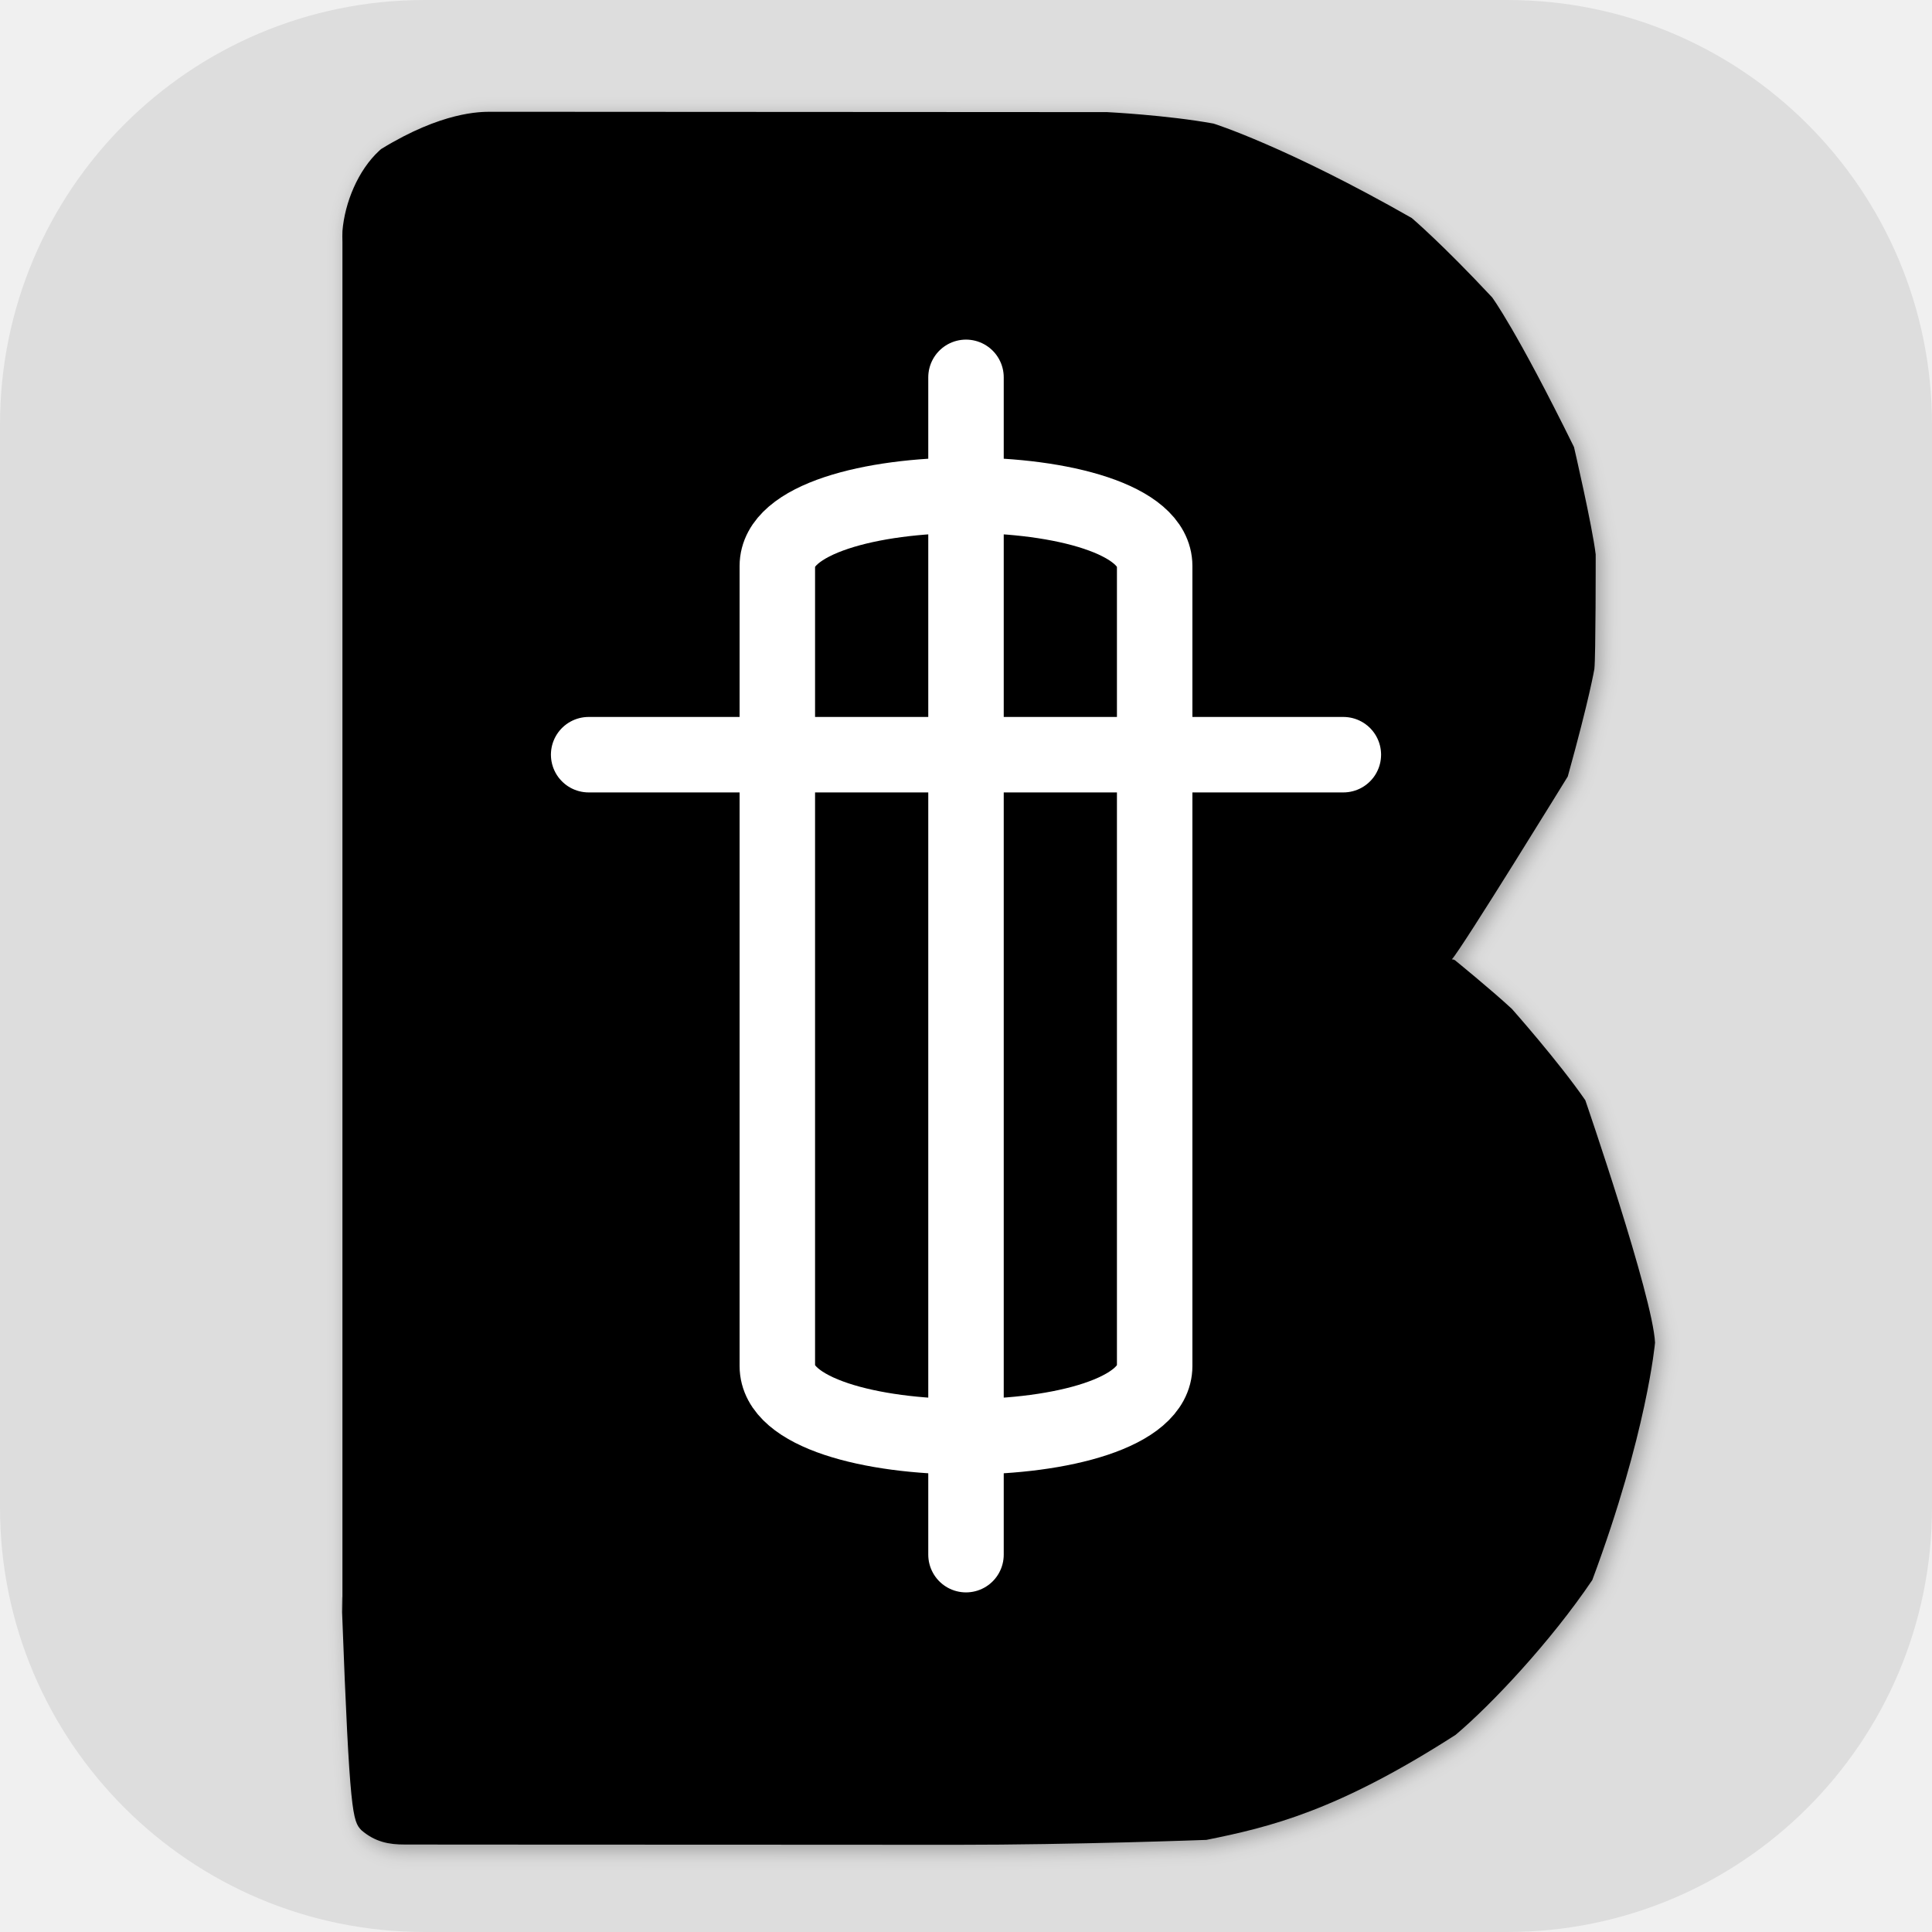
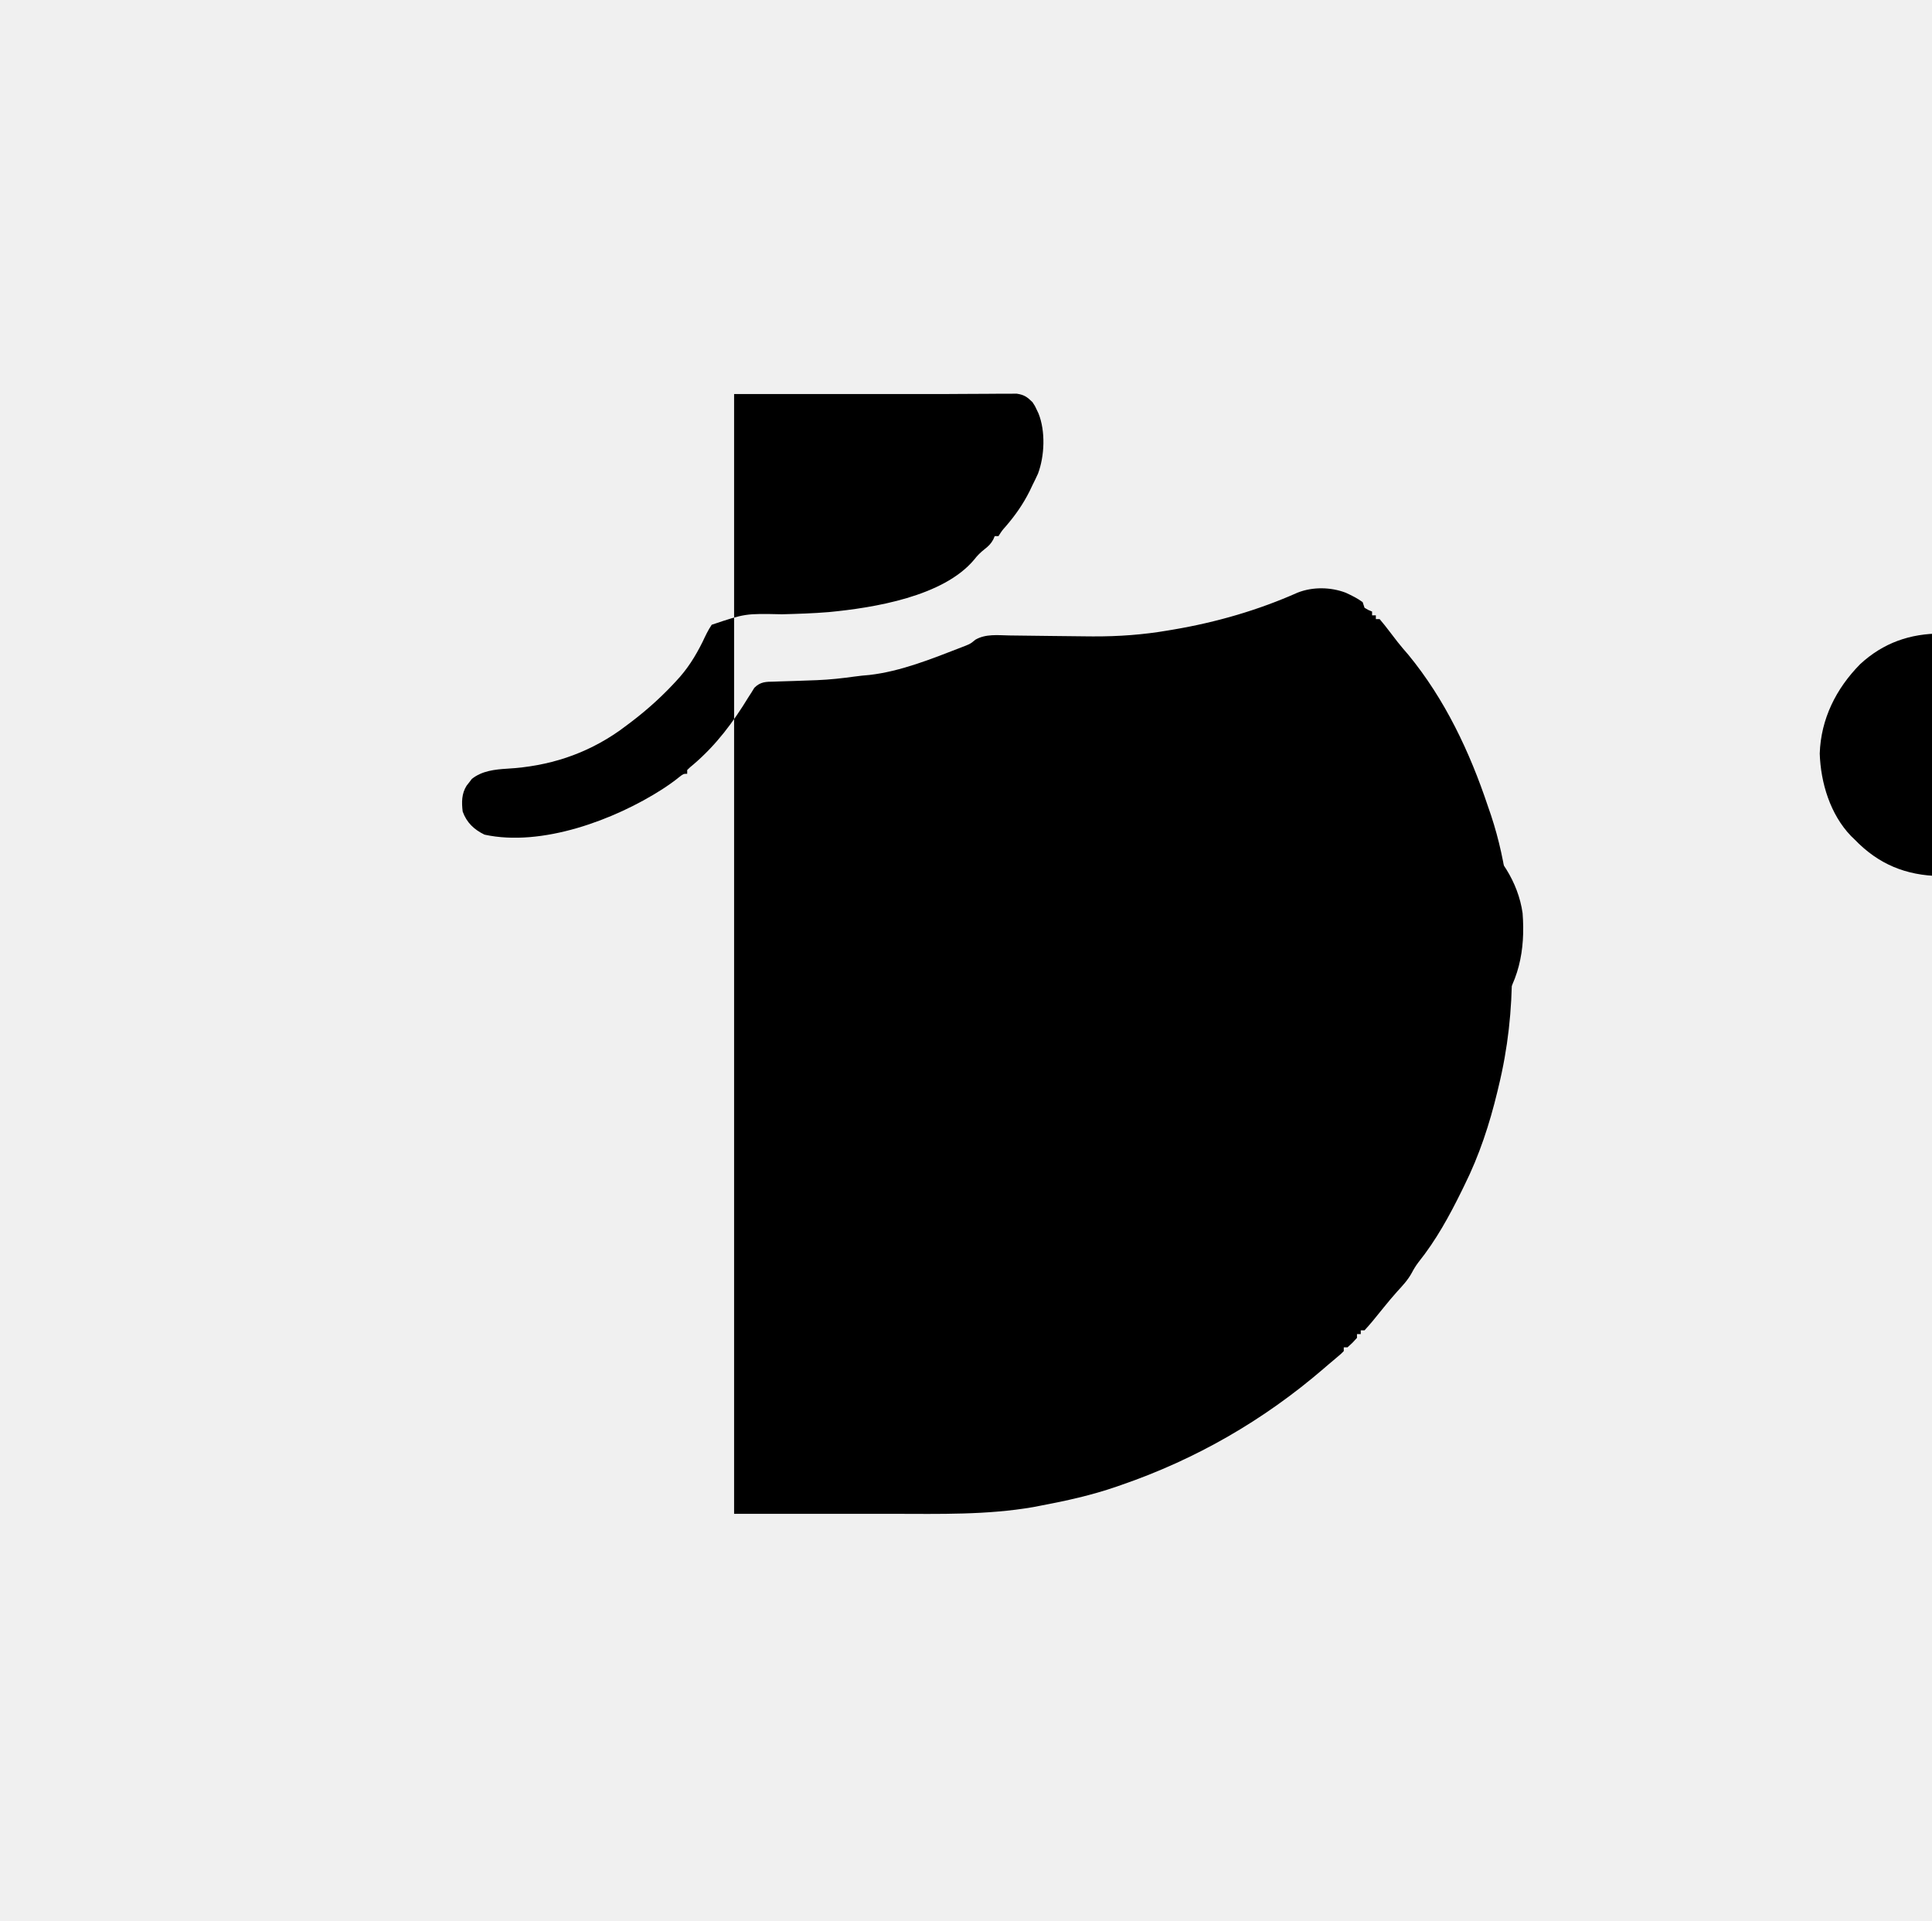
- <svg xmlns="http://www.w3.org/2000/svg" version="1.1" viewBox="0 0 2048 2048" width="2048" height="2048">
+ <svg xmlns="http://www.w3.org/2000/svg" version="1.1" viewBox="0 0 1024 1018" width="1024" height="1018">
  <defs>
-     <linearGradient id="ai-gradient" x1="0%" y1="0%" x2="100%" y2="100%">
+     <linearGradient id="logo-gradient" x1="0%" y1="0%" x2="100%" y2="100%">
      <stop offset="0%" style="stop-color:oklch(0.5 0.2 260)" />
      <stop offset="100%" style="stop-color:oklch(0.6 0.15 320)" />
    </linearGradient>
-     <filter id="shadow" x="-20%" y="-20%" width="140%" height="140%">
-       <feGaussianBlur in="SourceAlpha" stdDeviation="10" />
-       <feOffset dx="5" dy="5" result="offsetblur" />
-       <feComponentTransfer>
-         <feFuncA type="linear" slope="0.3" />
-       </feComponentTransfer>
-       <feMerge>
-         <feMergeNode />
-         <feMergeNode in="SourceGraphic" />
-       </feMerge>
-     </filter>
  </defs>
-   <rect width="2048" height="2048" rx="450" fill="url(#ai-gradient)" opacity="0.08" />
-   <g fill="url(#ai-gradient)" filter="url(#shadow)">
-     <path d="M404 158 C403.35 158.575 402.701 159.15 402.031 159.742 C379.485 180.533 365.457 214.833 363 245 C362.864 248.91 362.864 252.817 363 256.7 L363 1709 C362.631 1671.922 362.639 1709.097 362.639 1709.097 C370.672 1924.176 373.929 1930.295 383 1940 C397.745 1952.763 412.794 1955.308 428.84 1955.26 C430.241 1955.263 431.643 1955.267 433.044 1955.272 C448.777 1955.273 452.965 1955.282 457.153 1955.29 C511.926 1955.328 533.706 1955.353 577.265 1955.367 C578.957 1955.367 621.725 1955.384 621.725 1955.384 C735.429 1955.423 768.644 1955.426 768.644 1955.426 C883.627 1955.487 1012.906 1955.552 1012.906 1955.552 C1139.613 1955.607 1278.832 1950.354 1278.832 1950.354 C1346.449 1936.711 1417.43 1919.691 1543 1839 C1581 1807 1644 1740 1687.9 1674.9 C1746 1519 1754.4 1423.25 1754.4 1423.25 C1752 1374 1680.5 1166.3 1680.5 1166.3 C1652 1125 1602.6 1069.4 1602.6 1069.4 C1580.1 1048.6 1542.7 1018.2 1542.7 1018.2 C1541.1 1016.8 1539 1017 1539 1017 C1550 1005 1661.9 823.1 1661.9 823.1 C1685 740 1690.1 709.1 1690.1 709.1 C1691.6 696 1691.5 587.75 1691.5 587.75 C1687.9 557.5 1668.5 473.9 1668.5 473.9 C1607 349 1581.7 315.2 1581.7 315.2 C1528 257.75 1496.5 231.1 1496.5 231.1 C1363 155 1286.4 131 1286.4 131 C1237 122 1173.6 118.85 1173.6 118.85 C1051.9 118.77 919.9 118.71 919.9 118.71 C891 118.7 787.5 118.64 787.5 118.64 C678 118.58 615.3 118.54 615.3 118.54 C567.5 118.53 520.1 118.5 520.1 118.5 C509.3 118.5 468.6 118.3 404 158 Z" />
-     <path d="M1024 400 L1024 1648 M624 800 L1424 800 M824 600 C824 500 1224 500 1224 600 L1224 1448 C1224 1548 824 1548 824 1448 Z" stroke="white" stroke-width="80" fill="none" stroke-linecap="round" />
-   </g>
+   <path d="M0 0 C3.509 -0.009 7.018 -0.03 10.527 -0.062 C14.839 -0.1 19.15 -0.119 23.462 -0.123 C25.085 -0.128 26.708 -0.14 28.331 -0.158 C30.579 -0.183 32.825 -0.182 35.073 -0.175 C36.345 -0.181 37.617 -0.187 38.928 -0.193 C42.85 0.381 44.467 1.548 47.264 4.295 C48.593 6.295 48.593 6.295 49.514 8.295 C49.829 8.955 50.143 9.615 50.468 10.295 C54.23 19.739 53.7 32.801 50.202 42.17 C49.267 44.233 48.287 46.275 47.264 48.295 C46.745 49.383 46.225 50.471 45.69 51.592 C42.243 58.438 38.184 64.251 33.182 70.053 C31.147 72.343 31.147 72.343 29.264 75.295 C28.604 75.295 27.944 75.295 27.264 75.295 C26.874 76.194 26.874 76.194 26.475 77.112 C25.182 79.445 23.97 80.593 21.889 82.233 C19.701 83.963 18.096 85.515 16.389 87.748 C0.037 107.347 -36.866 113.306 -60.664 115.574 C-68.954 116.267 -77.233 116.523 -85.548 116.733 C-104.929 116.314 -104.929 116.314 -122.736 122.295 C-124.678 125.138 -126.092 128.182 -127.548 131.295 C-131.481 139.182 -135.643 145.854 -141.736 152.295 C-142.208 152.802 -142.681 153.309 -143.168 153.831 C-151.028 162.203 -159.476 169.517 -168.736 176.295 C-169.71 177.014 -170.685 177.734 -171.689 178.475 C-189.596 191.049 -209.341 197.334 -231.088 198.576 C-237.753 198.994 -244.518 199.73 -249.892 204.014 C-250.335 204.602 -250.779 205.19 -251.236 205.795 C-251.7 206.383 -252.164 206.971 -252.642 207.576 C-255.344 211.823 -255.317 216.441 -254.736 221.295 C-252.625 227.18 -248.705 230.846 -243.173 233.545 C-212.824 240.167 -174.188 225.664 -149.048 209.545 C-145.89 207.482 -142.886 205.418 -139.966 203.03 C-137.736 201.295 -137.736 201.295 -135.736 201.295 C-135.736 200.635 -135.736 199.975 -135.736 199.295 C-134.267 197.85 -134.267 197.85 -132.236 196.17 C-120.318 185.943 -111.422 174.046 -103.271 160.662 C-102.511 159.491 -102.511 159.491 -101.736 158.295 C-101.212 157.439 -100.688 156.583 -100.148 155.701 C-96.876 152.438 -93.986 152.507 -89.595 152.44 C-88.395 152.391 -88.395 152.391 -87.171 152.341 C-84.61 152.241 -82.048 152.173 -79.486 152.108 C-76.147 152 -72.808 151.878 -69.47 151.752 C-68.652 151.723 -67.834 151.694 -66.992 151.664 C-60.259 151.394 -53.652 150.666 -46.981 149.741 C-44.394 149.386 -41.838 149.11 -39.236 148.92 C-22.494 147.008 -6.083 140.332 9.522 134.295 C10.642 133.862 10.642 133.862 11.784 133.42 C14.433 132.327 14.433 132.327 17.059 130.188 C22.491 127.058 28.904 127.843 34.975 127.964 C37.339 128.011 39.702 128.033 42.067 128.049 C47.112 128.087 52.157 128.159 57.202 128.233 C63.794 128.325 70.386 128.403 76.979 128.448 C77.779 128.453 78.578 128.458 79.402 128.464 C92.874 128.528 105.969 127.585 119.264 125.295 C120.211 125.136 121.159 124.976 122.134 124.812 C144.766 120.966 166.853 114.581 187.854 105.24 C195.813 102.119 205.288 102.277 213.264 105.295 C216.405 106.751 219.474 108.237 222.264 110.295 C222.594 111.285 222.924 112.275 223.264 113.295 C225.265 114.504 225.265 114.504 227.264 115.295 C227.264 115.955 227.264 116.615 227.264 117.295 C227.924 117.295 228.584 117.295 229.264 117.295 C229.264 117.955 229.264 118.615 229.264 119.295 C229.924 119.295 230.584 119.295 231.264 119.295 C233.031 121.364 234.688 123.441 236.327 125.608 C237.332 126.919 238.339 128.228 239.346 129.537 C240.094 130.509 240.094 130.509 240.857 131.501 C242.669 133.81 244.593 136.014 246.514 138.233 C265.884 161.818 279.021 189.66 288.637 218.423 C289.194 220.086 289.769 221.744 290.346 223.401 C298.844 249.029 301.488 275.961 301.452 302.795 C301.451 303.684 301.45 304.572 301.449 305.487 C301.4 326.839 299.321 346.517 294.264 367.295 C294.064 368.133 293.864 368.971 293.658 369.835 C289.549 386.914 284.097 403.546 276.264 419.295 C275.771 420.308 275.277 421.322 274.768 422.365 C268.188 435.732 261.151 448.594 251.811 460.248 C250.445 462.056 249.374 463.794 248.327 465.795 C246.25 469.633 243.415 472.63 240.479 475.834 C238.112 478.465 235.871 481.173 233.639 483.92 C232.52 485.295 232.52 485.295 231.378 486.698 C230.062 488.314 228.747 489.932 227.432 491.549 C226.087 493.169 224.682 494.739 223.264 496.295 C222.604 496.295 221.944 496.295 221.264 496.295 C221.264 496.955 221.264 497.615 221.264 498.295 C220.604 498.295 219.944 498.295 219.264 498.295 C219.264 498.955 219.264 499.615 219.264 500.295 C216.889 502.92 216.889 502.92 214.264 505.295 C213.604 505.295 212.944 505.295 212.264 505.295 C212.264 505.955 212.264 506.615 212.264 507.295 C210.971 508.635 210.971 508.635 209.077 510.233 C207.979 511.165 207.979 511.165 206.858 512.115 C206.002 512.835 205.146 513.554 204.264 514.295 C203.285 515.138 202.305 515.981 201.296 516.85 C169.616 544.068 133.782 564.696 94.264 578.295 C93.509 578.559 92.753 578.823 91.974 579.095 C78.647 583.71 65.113 586.694 51.264 589.295 C50.098 589.521 48.931 589.746 47.729 589.979 C23.198 594.238 -1.92 593.588 -26.715 593.557 C-32.081 593.552 -37.446 593.559 -42.811 593.565 C-53.285 593.573 -63.758 593.572 -74.232 593.566 C-82.746 593.561 -91.26 593.561 -99.775 593.563 C-100.991 593.563 -102.208 593.563 -103.461 593.564 C-105.933 593.564 -108.405 593.565 -110.877 593.566 L-110.877 0 Z " fill="url(#logo-gradient)" transform="translate(499.9652,208.8735)" />
+   <path d="M0 0 C8.761 5.334 16.905 11.286 25.048 17.51 C26.846 18.883 28.651 20.247 30.457 21.609 C41.269 29.796 51.524 38.553 61.508 47.727 C63.705 49.731 65.933 51.686 68.188 53.625 C74.257 58.914 79.781 64.638 85.023 70.742 C86.978 72.974 88.982 75.154 91.002 77.327 C96.282 83.02 101.275 88.832 106 95 C106.51 95.659 107.02 96.318 107.545 96.997 C122.985 117.003 136.86 137.834 149 160 C149.784 161.402 150.568 162.805 151.352 164.207 C164.091 187.301 174.503 212.494 181.148 238.035 C181.998 241.156 181.998 241.156 183.426 244.703 C194.415 273.54 197.933 308.41 199 339 C199.044 340.121 199.088 341.242 199.133 342.397 C200.563 384.373 193.211 426.755 181.582 466.969 C181.019 468.934 180.475 470.903 179.938 472.875 C179.607 474.071 179.278 475.267 178.938 476.5 C178.658 477.521 178.378 478.542 178.09 479.594 C176.907 483.292 175.501 486.849 174.037 490.443 C173.091 492.777 172.179 495.12 171.281 497.473 C165.929 511.346 159.633 524.697 153 538 C152.564 538.876 152.128 539.752 151.679 540.655 C137.442 569.034 118.962 597.313 97.225 620.539 C95.082 622.909 93.117 625.354 91.145 627.867 C85.648 634.619 79.552 640.714 73.37 646.835 C71.432 648.756 69.502 650.684 67.572 652.613 C61.552 658.617 55.52 664.534 49 670 C47.99 670.876 46.981 671.754 45.973 672.633 C37.244 680.108 28.212 687.13 19 694 C18.271 694.544 17.542 695.089 16.792 695.65 C-20.353 723.272 -93.107 774.423 -141 772 C-141.027 770.583 -141.047 769.167 -141.062 767.75 C-141.074 766.961 -141.086 766.172 -141.098 765.359 C-141 763 -141 763 -140.511 761.19 C-137.136 746.724 -139.18 730.842 -146.645 718.219 C-153.339 707.943 -161.434 702.855 -173 699 C-175.622 698.894 -178.218 698.845 -180.84 698.842 C-182.05 698.834 -182.05 698.834 -183.285 698.827 C-185.998 698.811 -188.711 698.803 -191.425 698.795 C-193.366 698.785 -195.307 698.775 -197.248 698.765 C-202.527 698.738 -207.806 698.717 -213.084 698.697 C-218.598 698.675 -224.111 698.647 -229.624 698.621 C-240.068 698.571 -250.512 698.526 -260.956 698.483 C-272.845 698.433 -284.734 698.378 -296.622 698.323 C-321.081 698.209 -345.541 698.102 -370 698 C-370 693.71 -370 689.42 -370 685 C-368.546 684.999 -367.093 684.997 -365.595 684.996 C-331.071 684.96 -296.546 684.904 -262.022 684.822 C-257.77 684.812 -253.518 684.802 -249.266 684.792 C-248.42 684.791 -247.573 684.789 -246.701 684.787 C-233.006 684.756 -219.311 684.739 -205.616 684.727 C-191.557 684.714 -177.499 684.687 -163.44 684.645 C-154.77 684.62 -146.099 684.607 -137.428 684.609 C-131.477 684.609 -125.527 684.594 -119.576 684.568 C-116.146 684.553 -112.716 684.545 -109.286 684.554 C-105.558 684.561 -101.832 684.543 -98.105 684.519 C-97.032 684.527 -95.959 684.535 -94.853 684.542 C-83.254 684.411 -74.585 680.704 -66 673 C-65.384 672.453 -64.768 671.907 -64.133 671.344 C-59.291 666.782 -55.631 661.548 -52 656 C-51.508 655.287 -51.015 654.574 -50.508 653.84 C-44.92 645.277 -41.541 635.538 -38 626 C-37.573 624.851 -37.147 623.703 -36.707 622.52 C-28.589 598.476 -26.446 567.26 -37 543.875 C-43.772 531.226 -53.206 522.747 -66.42 516.936 C-71.651 515.568 -76.725 515.712 -82.111 515.722 C-83.341 515.716 -84.571 515.71 -85.839 515.704 C-89.246 515.69 -92.652 515.685 -96.059 515.683 C-99.736 515.68 -103.413 515.664 -107.09 515.651 C-113.458 515.628 -119.825 515.613 -126.193 515.603 C-135.4 515.589 -144.607 515.563 -153.813 515.535 C-168.751 515.49 -183.689 515.453 -198.626 515.422 C-213.136 515.392 -227.646 515.357 -242.156 515.317 C-243.05 515.315 -243.945 515.312 -244.866 515.31 C-249.354 515.298 -253.842 515.285 -258.329 515.273 C-295.553 515.169 -332.776 515.08 -370 515 C-370 510.71 -370 506.42 -370 502 C-368.211 501.999 -366.422 501.997 -364.579 501.996 C-322.07 501.96 -279.562 501.904 -237.053 501.822 C-231.816 501.812 -226.58 501.802 -221.343 501.792 C-220.3 501.791 -219.258 501.789 -218.184 501.787 C-201.323 501.756 -184.463 501.739 -167.603 501.727 C-150.291 501.714 -132.979 501.687 -115.667 501.645 C-104.992 501.62 -94.318 501.607 -83.643 501.609 C-76.314 501.609 -68.985 501.594 -61.657 501.568 C-57.434 501.553 -53.211 501.545 -48.989 501.554 C-45.112 501.563 -41.235 501.552 -37.358 501.528 C-35.314 501.519 -33.27 501.53 -31.226 501.542 L-31.226 0 Z " fill="#FEFEFD" transform="translate(1466,1076)" />
+   <path d="M0 0 C1.29 -0.018 1.29 -0.018 2.605 -0.037 C17.739 -0.072 32.123 5.949 43.125 16.188 C43.808 16.769 44.491 17.35 45.195 17.949 C56.145 27.847 63.647 42.696 64.496 57.363 C65.133 76.178 61.38 92.949 48.75 107.562 C35.937 120.916 20.985 127.997 2.435 128.59 C-15.512 128.82 -30.396 124.033 -43.598 111.457 C-44.349 110.708 -45.101 109.959 -45.875 109.188 C-46.513 108.573 -47.151 107.958 -47.809 107.324 C-58.792 95.9 -63.871 79.188 -64.375 63.625 C-63.777 45.272 -55.714 29.18 -42.941 16.227 C-30.644 4.894 -16.505 0.012 0 0 Z " fill="url(#logo-gradient)" transform="translate(1028.875,335.8125)" />
+   <path d="M0 0 C11.082 8.983 21.084 24.504 23.52 38.793 C25.151 59.099 21.558 77.058 8.73 93.418 C7.958 94.409 7.186 95.401 6.391 96.422 C-2.87 107.418 -18.22 114.048 -32.27 115.418 C-50.139 116.457 -66.078 112.586 -80.27 101.418 C-81.107 100.777 -81.945 100.137 -82.809 99.477 C-94.178 89.966 -102.001 74.317 -103.569 59.607 C-103.705 56.766 -103.738 53.95 -103.707 51.105 C-103.698 50.101 -103.689 49.096 -103.68 48.061 C-103.309 32.077 -97.388 17.028 -86.301 5.285 C-60.784 -18.171 -28.279 -19.713 0 0 Z " fill="url(#logo-gradient)" transform="translate(1355.27,443.582)" />
+   <path d="M0 0 C13.007 10.377 22.848 25.07 25.226 41.716 C26.756 61.368 23.267 79.32 10.345 94.627 C-0.376 106.572 -14.762 114.727 -30.971 115.871 C-49.376 116.758 -65.515 113.524 -79.903 101.091 C-92.407 89.643 -101.021 73.752 -101.942 56.587 C-102.041 39.238 -98.52 25.559 -87.774 11.716 C-87.326 11.102 -86.877 10.489 -86.415 9.856 C-65.593 -16.844 -26.324 -19.051 0 0 Z " fill="url(#logo-gradient)" transform="translate(781.7744,442.2842)" />
+   <path d="M0 0 C0.66 0 1.32 0 2 0 C3.488 1.844 3.488 1.844 5.312 4.5 C10.379 11.649 15.916 18.378 21.479 25.143 C22.801 26.757 24.109 28.384 25.414 30.012 C29.925 35.629 34.65 40.982 39.576 46.235 C42.107 48.934 44.569 51.664 46.965 54.484 C52.176 60.47 57.861 66.01 63.479 71.609 C65.433 73.558 67.382 75.512 69.33 77.467 C77.641 85.801 77.641 85.801 86.42 93.635 C88.204 95.176 89.85 96.817 91.5 98.5 C94.489 101.536 97.617 104.345 100.844 107.125 C103.2 109.174 105.505 111.272 107.812 113.375 C111.275 116.504 114.807 119.505 118.438 122.438 C123.213 126.299 127.737 130.377 132.254 134.535 C134.919 136.927 137.648 139.193 140.438 141.438 C144.596 144.799 148.613 148.274 152.562 151.875 C153.075 152.34 153.588 152.804 154.117 153.283 C156.442 155.423 158.236 157.353 160 160 C151.145 162.673 142.994 163.441 133.774 163.42 C132.391 163.427 131.008 163.436 129.625 163.446 C125.909 163.468 122.192 163.471 118.476 163.469 C115.364 163.469 112.252 163.477 109.141 163.486 C101.803 163.505 94.465 163.508 87.128 163.501 C79.567 163.494 72.006 163.517 64.446 163.554 C57.936 163.585 51.426 163.596 44.916 163.592 C41.035 163.59 37.155 163.596 33.274 163.62 C29.632 163.643 25.991 163.641 22.349 163.62 C20.378 163.615 18.407 163.635 16.437 163.655 C7.803 163.573 7.803 163.573 3.792 160.712 C0.727 156.075 -0.25 153.319 -0.241 147.673 C-0.243 146.371 -0.246 145.07 -0.249 143.729 C-0.242 142.289 -0.234 140.849 -0.227 139.409 C-0.226 137.891 -0.227 136.374 -0.228 134.856 C-0.229 130.736 -0.217 126.617 -0.203 122.497 C-0.19 118.192 -0.189 113.886 -0.187 109.581 C-0.181 101.428 -0.164 93.276 -0.144 85.123 C-0.122 75.841 -0.111 66.56 -0.101 57.278 C-0.08 38.185 -0.045 19.093 0 0 Z " fill="#FEFEFC" transform="translate(453,1703)" />
</svg>
